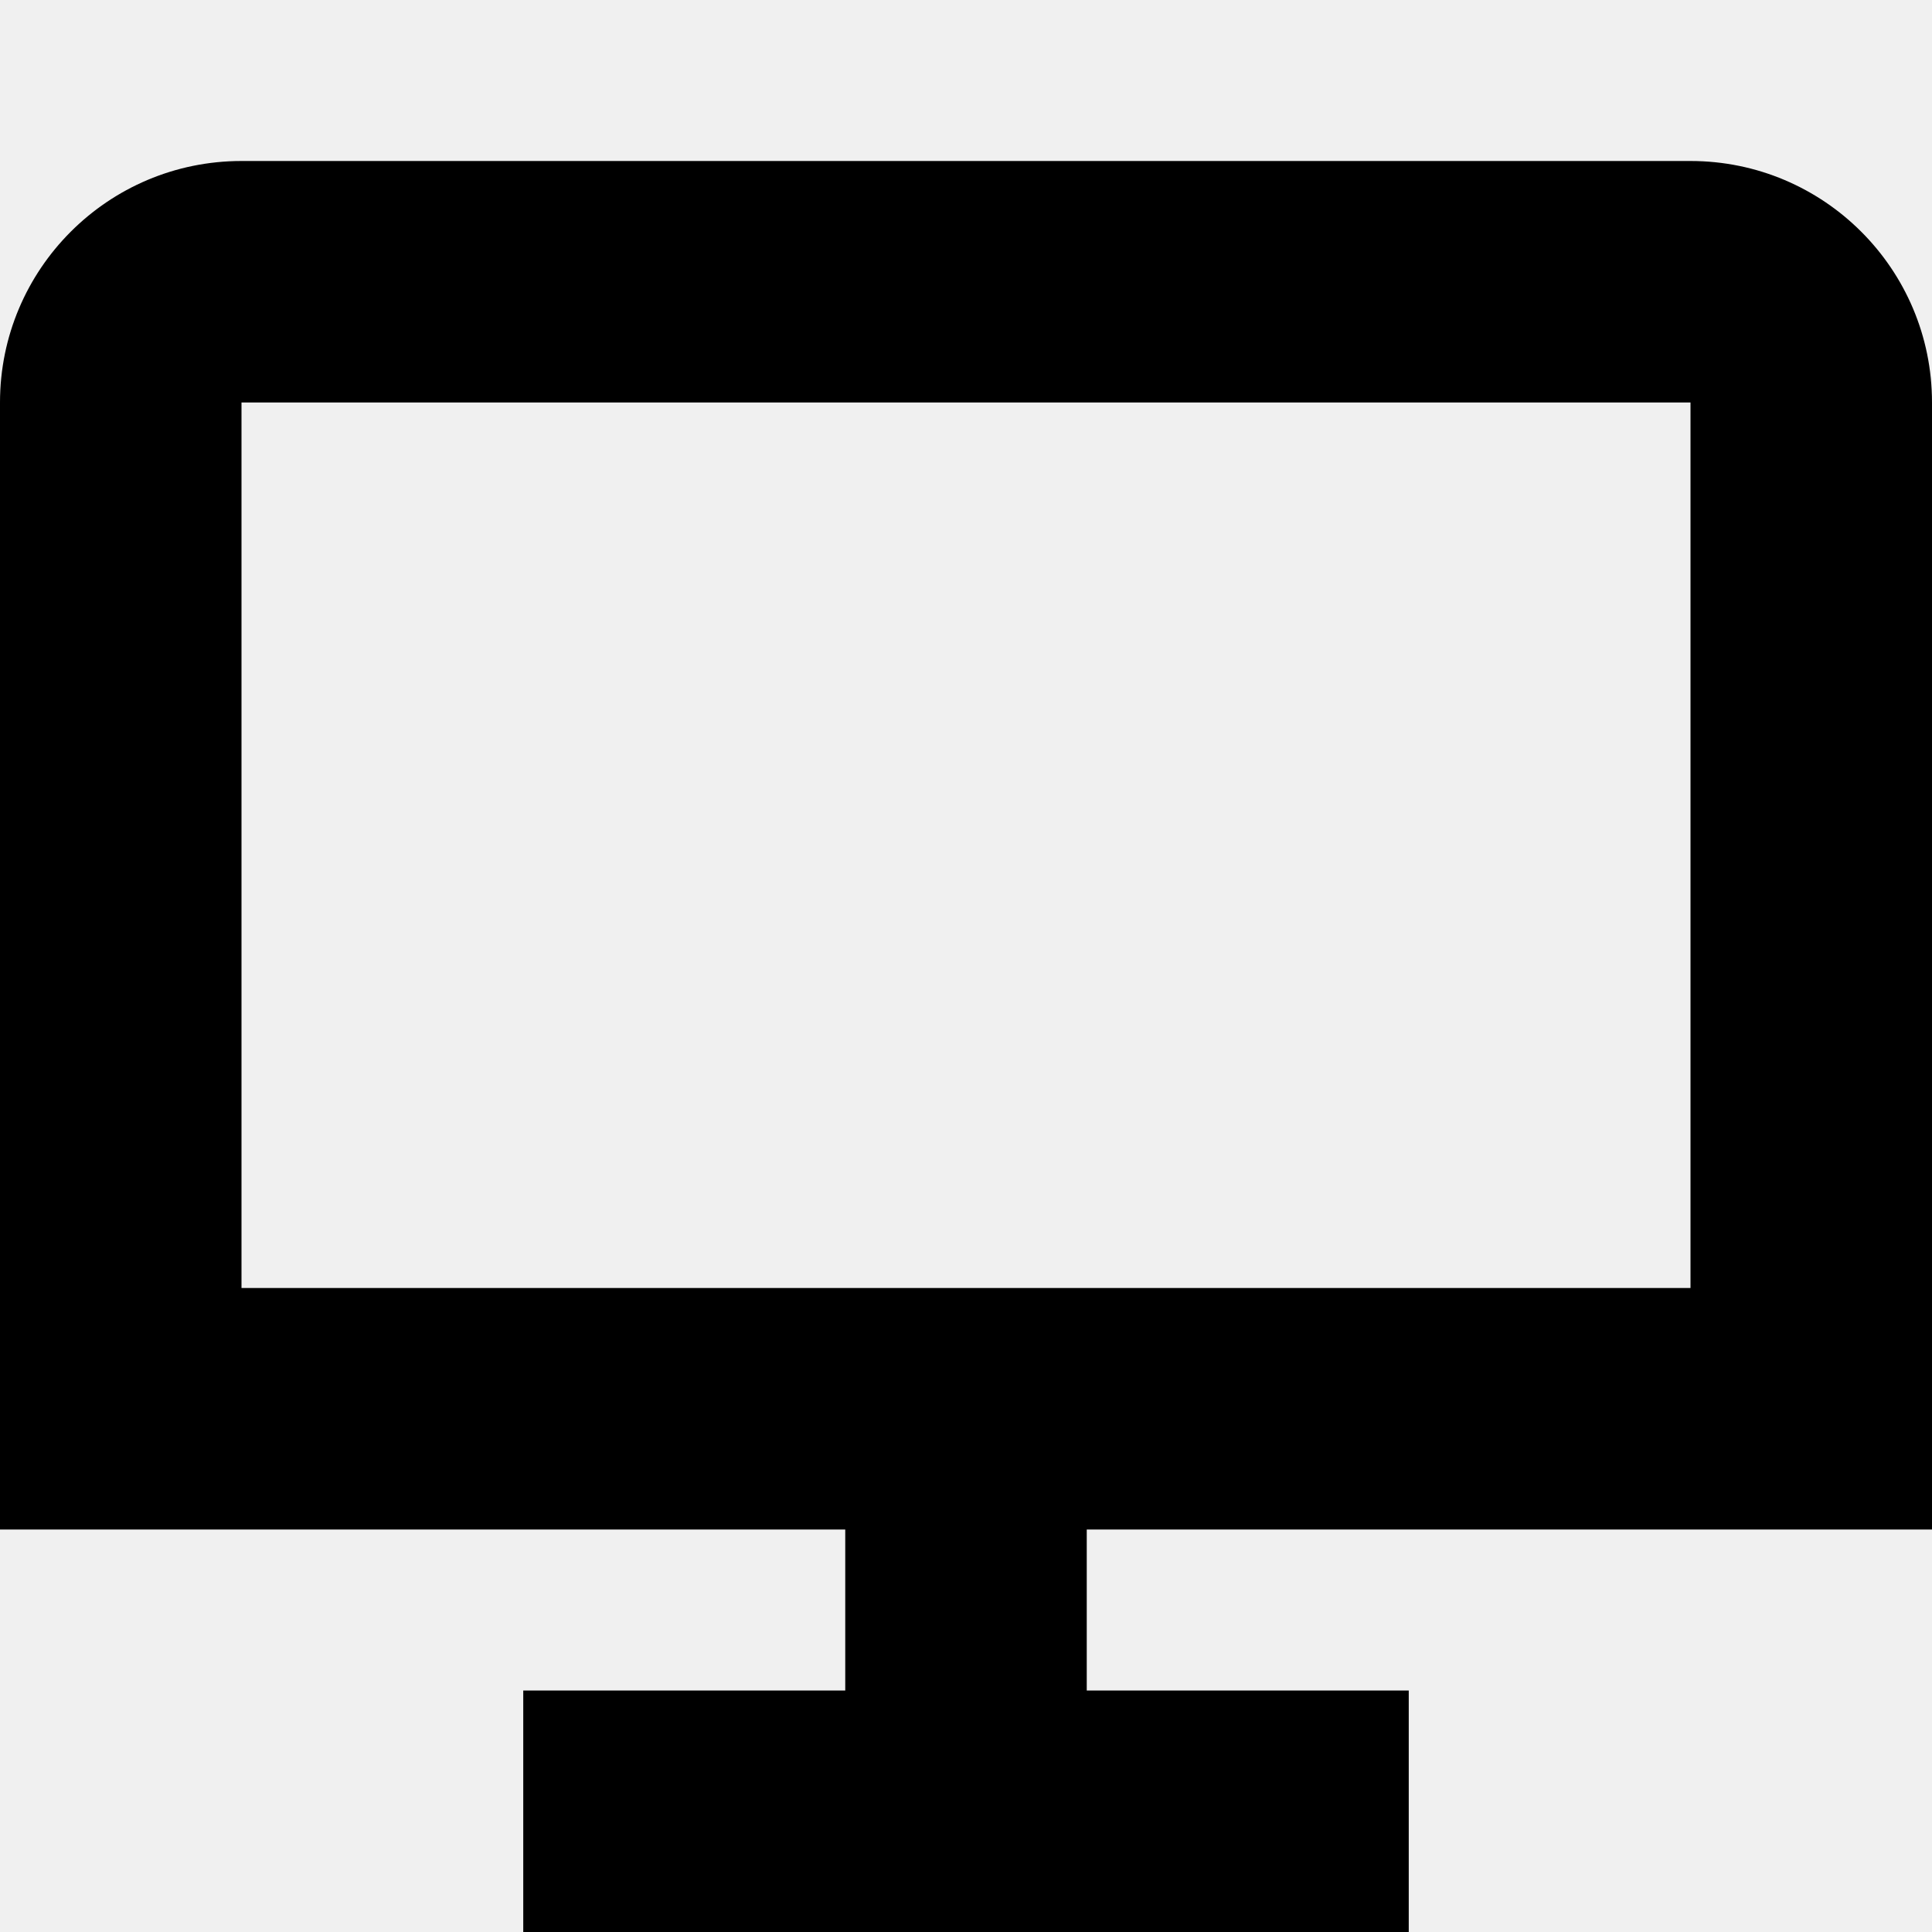
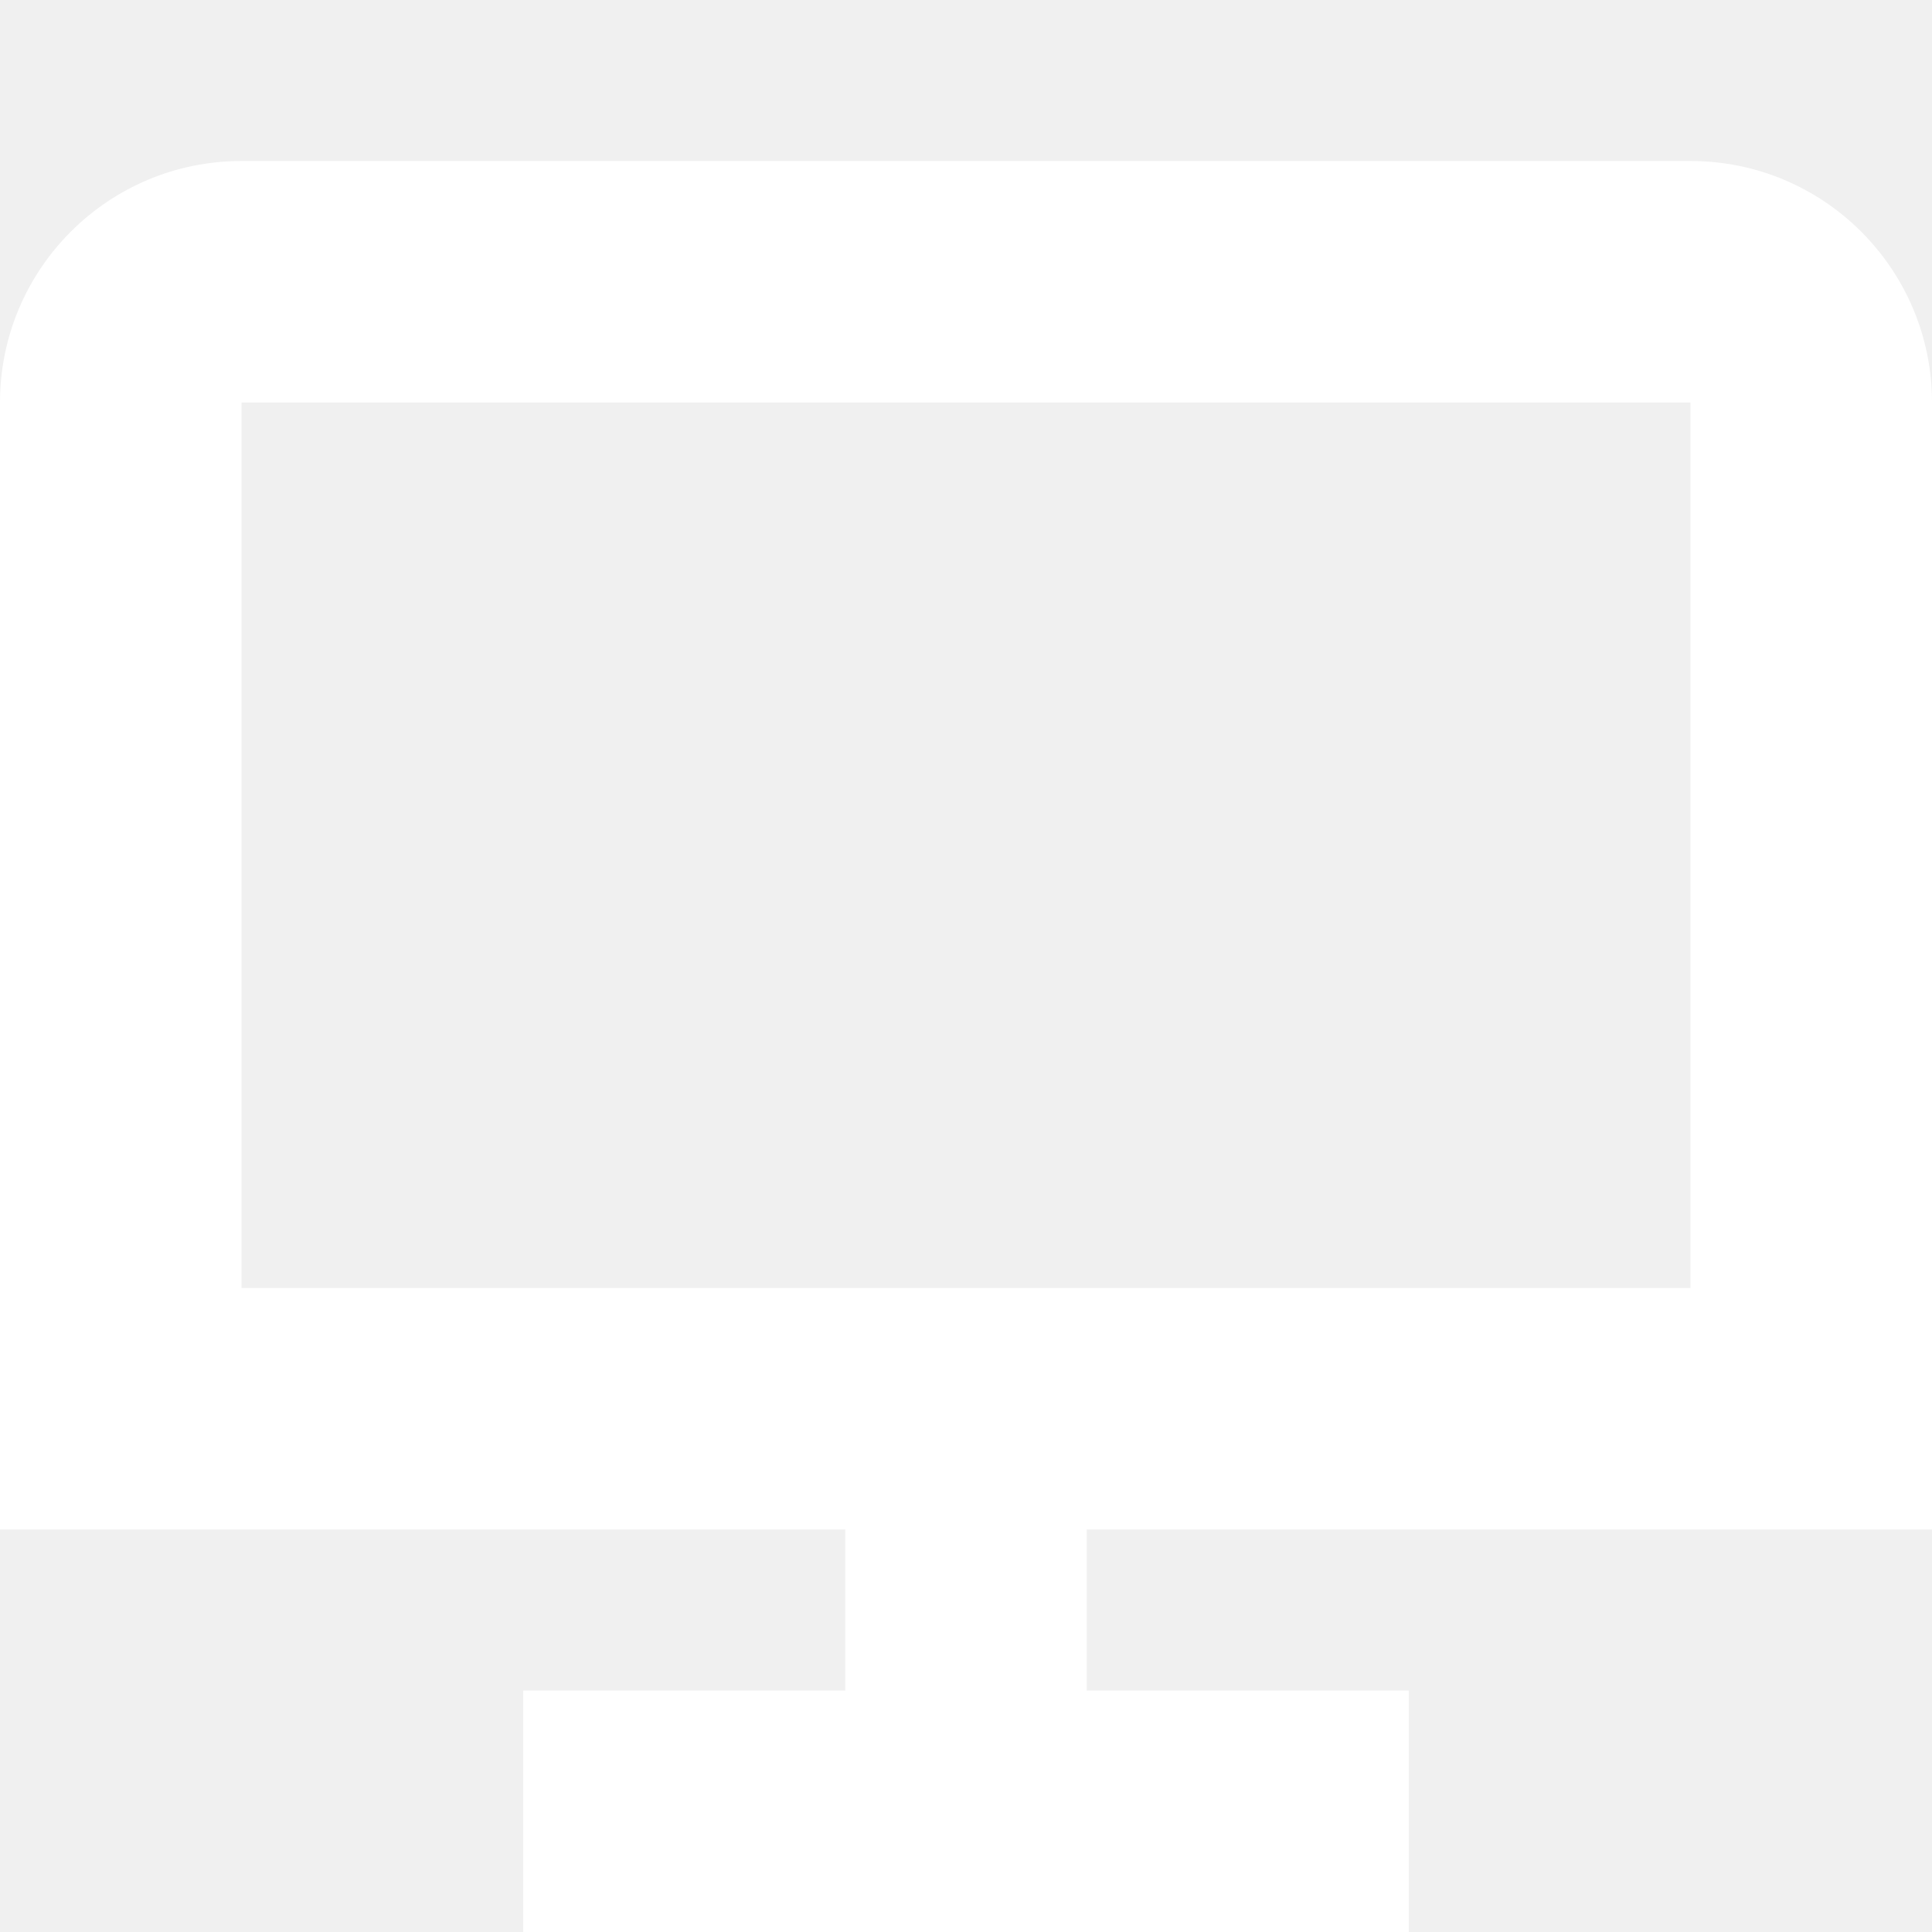
<svg xmlns="http://www.w3.org/2000/svg" id="Isolation_Mode" data-name="Isolation Mode" viewBox="0 0 24 24" width="512" height="512">
-   <path d="M24,19V5a3,3,0,0,0-3-3H3A3,3,0,0,0,0,5V19H10.5v2h-4v3h11V21h-4V19ZM3,5H21V16H3Z" />
+   <path d="M24,19V5a3,3,0,0,0-3-3H3A3,3,0,0,0,0,5V19H10.5v2h-4v3h11V21h-4V19ZM3,5H21V16H3Z" fill="#fff" />
</svg>
